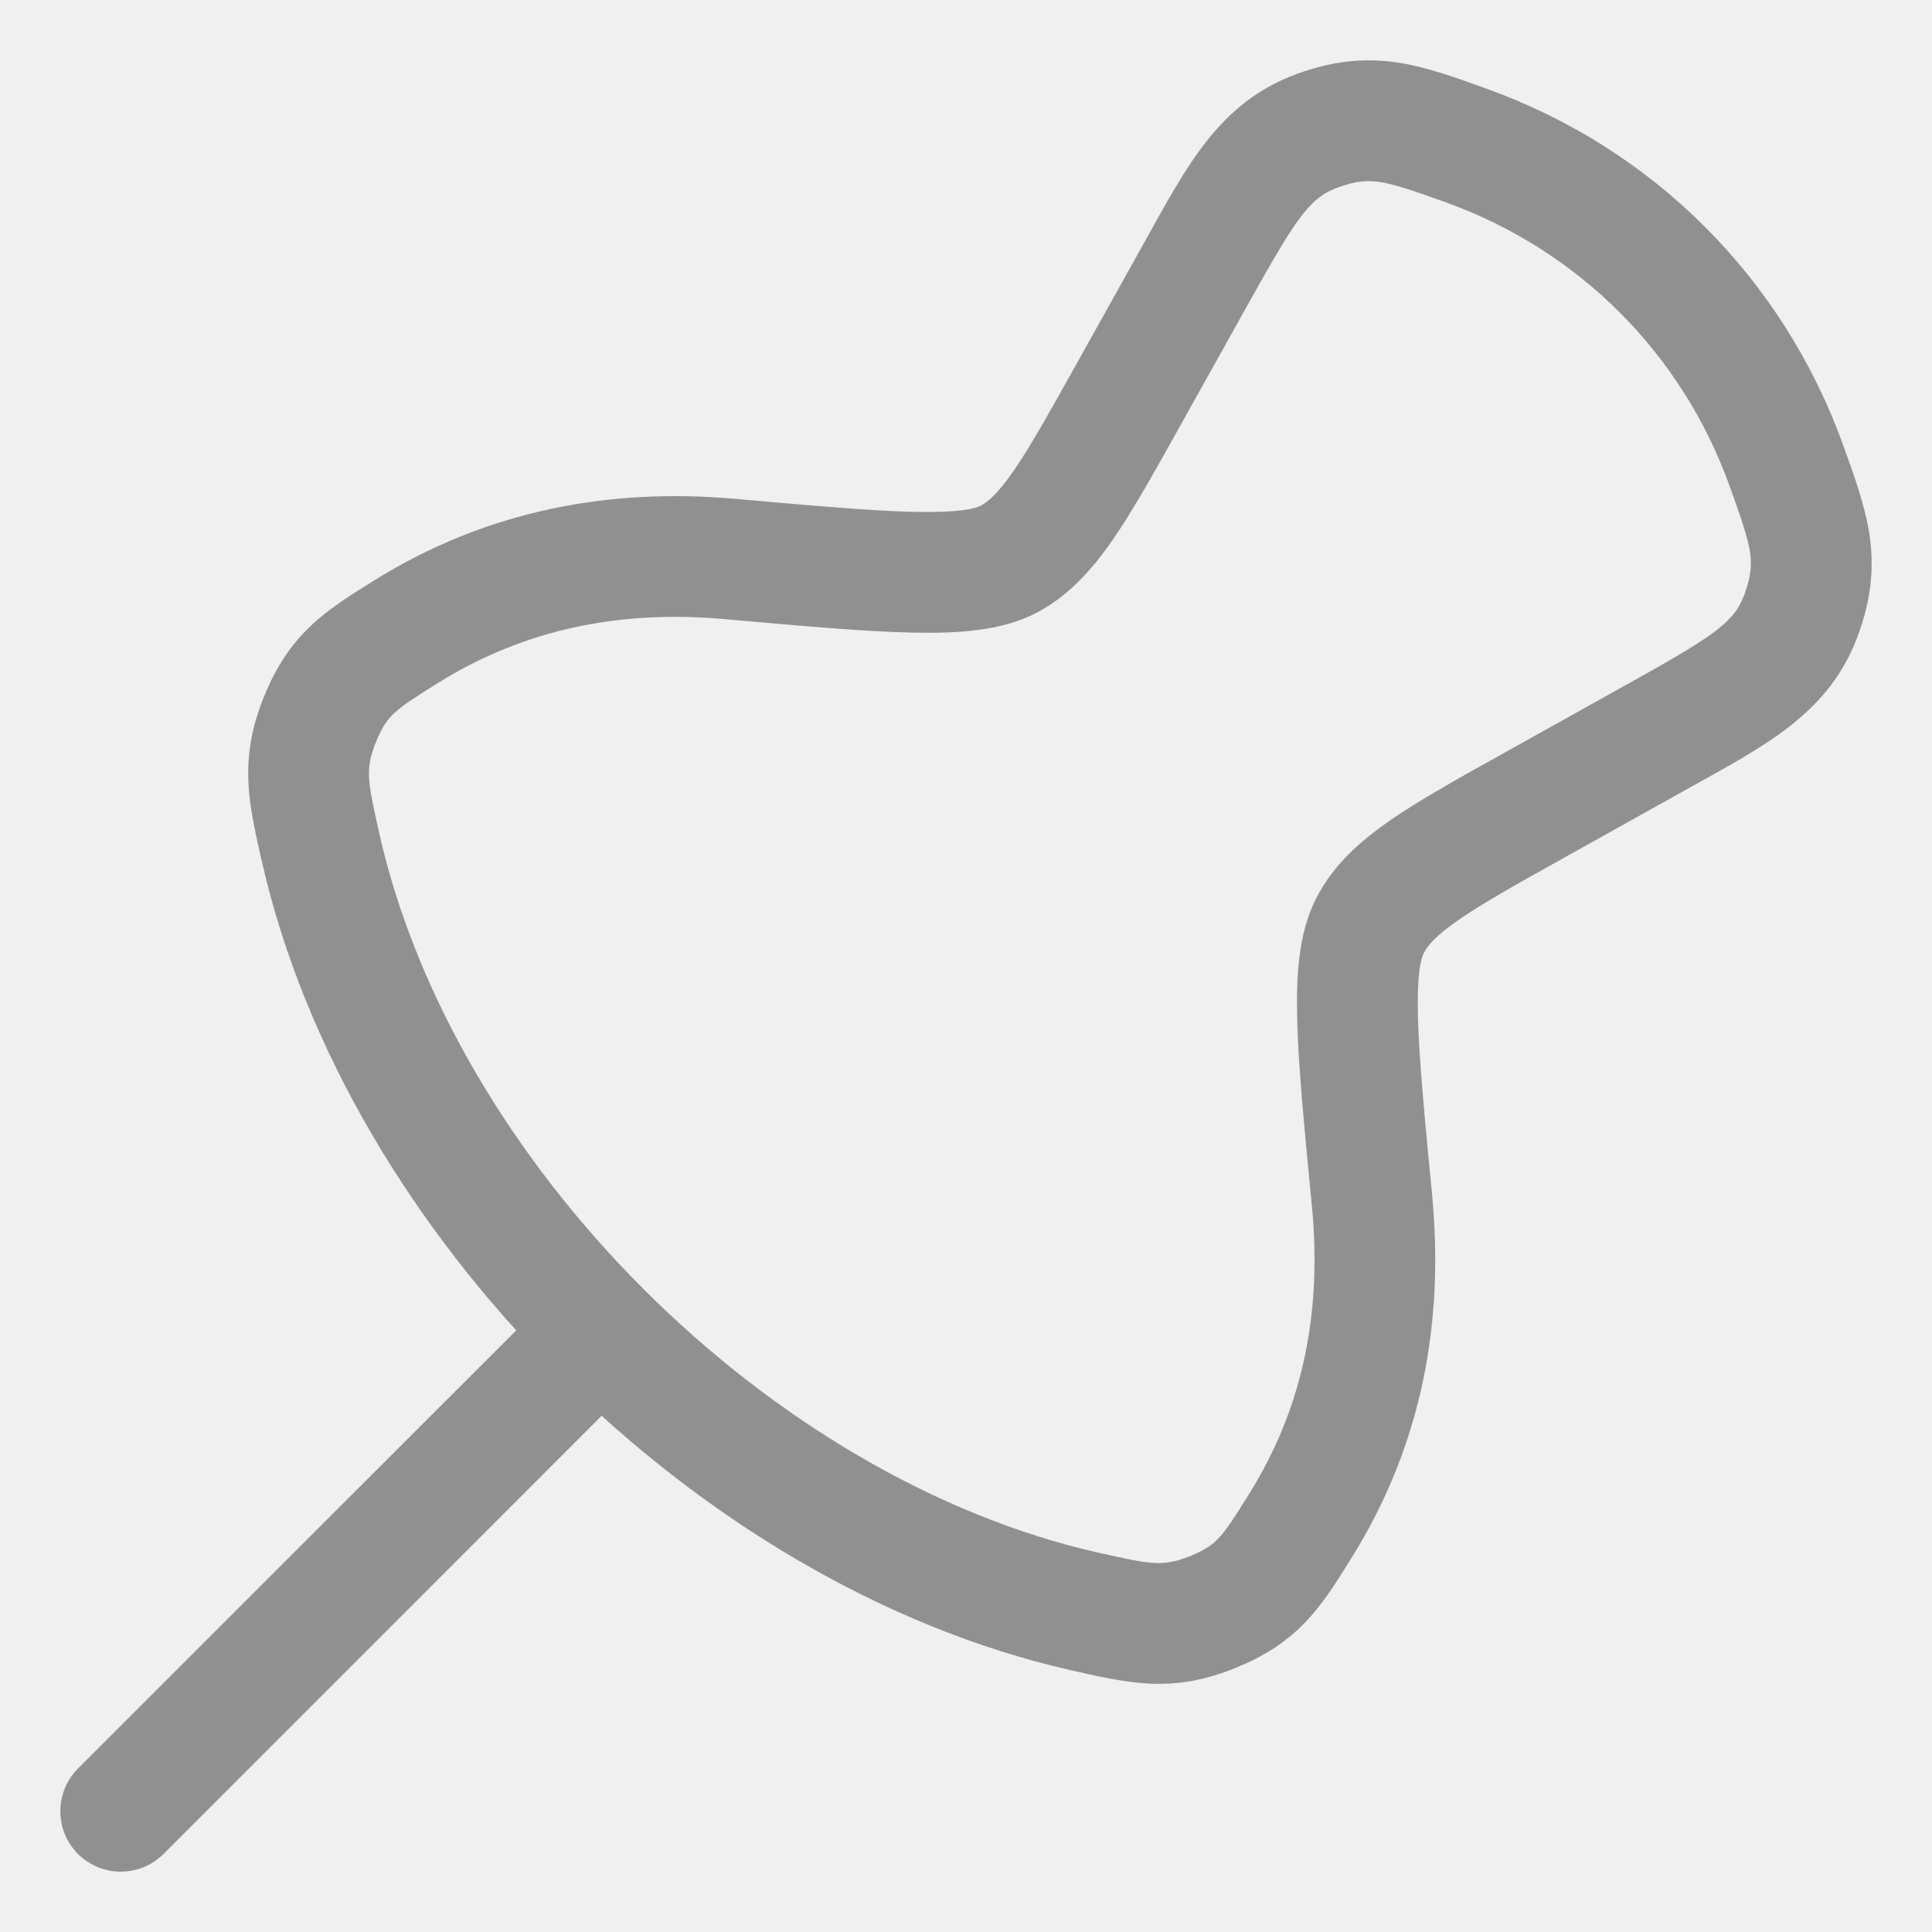
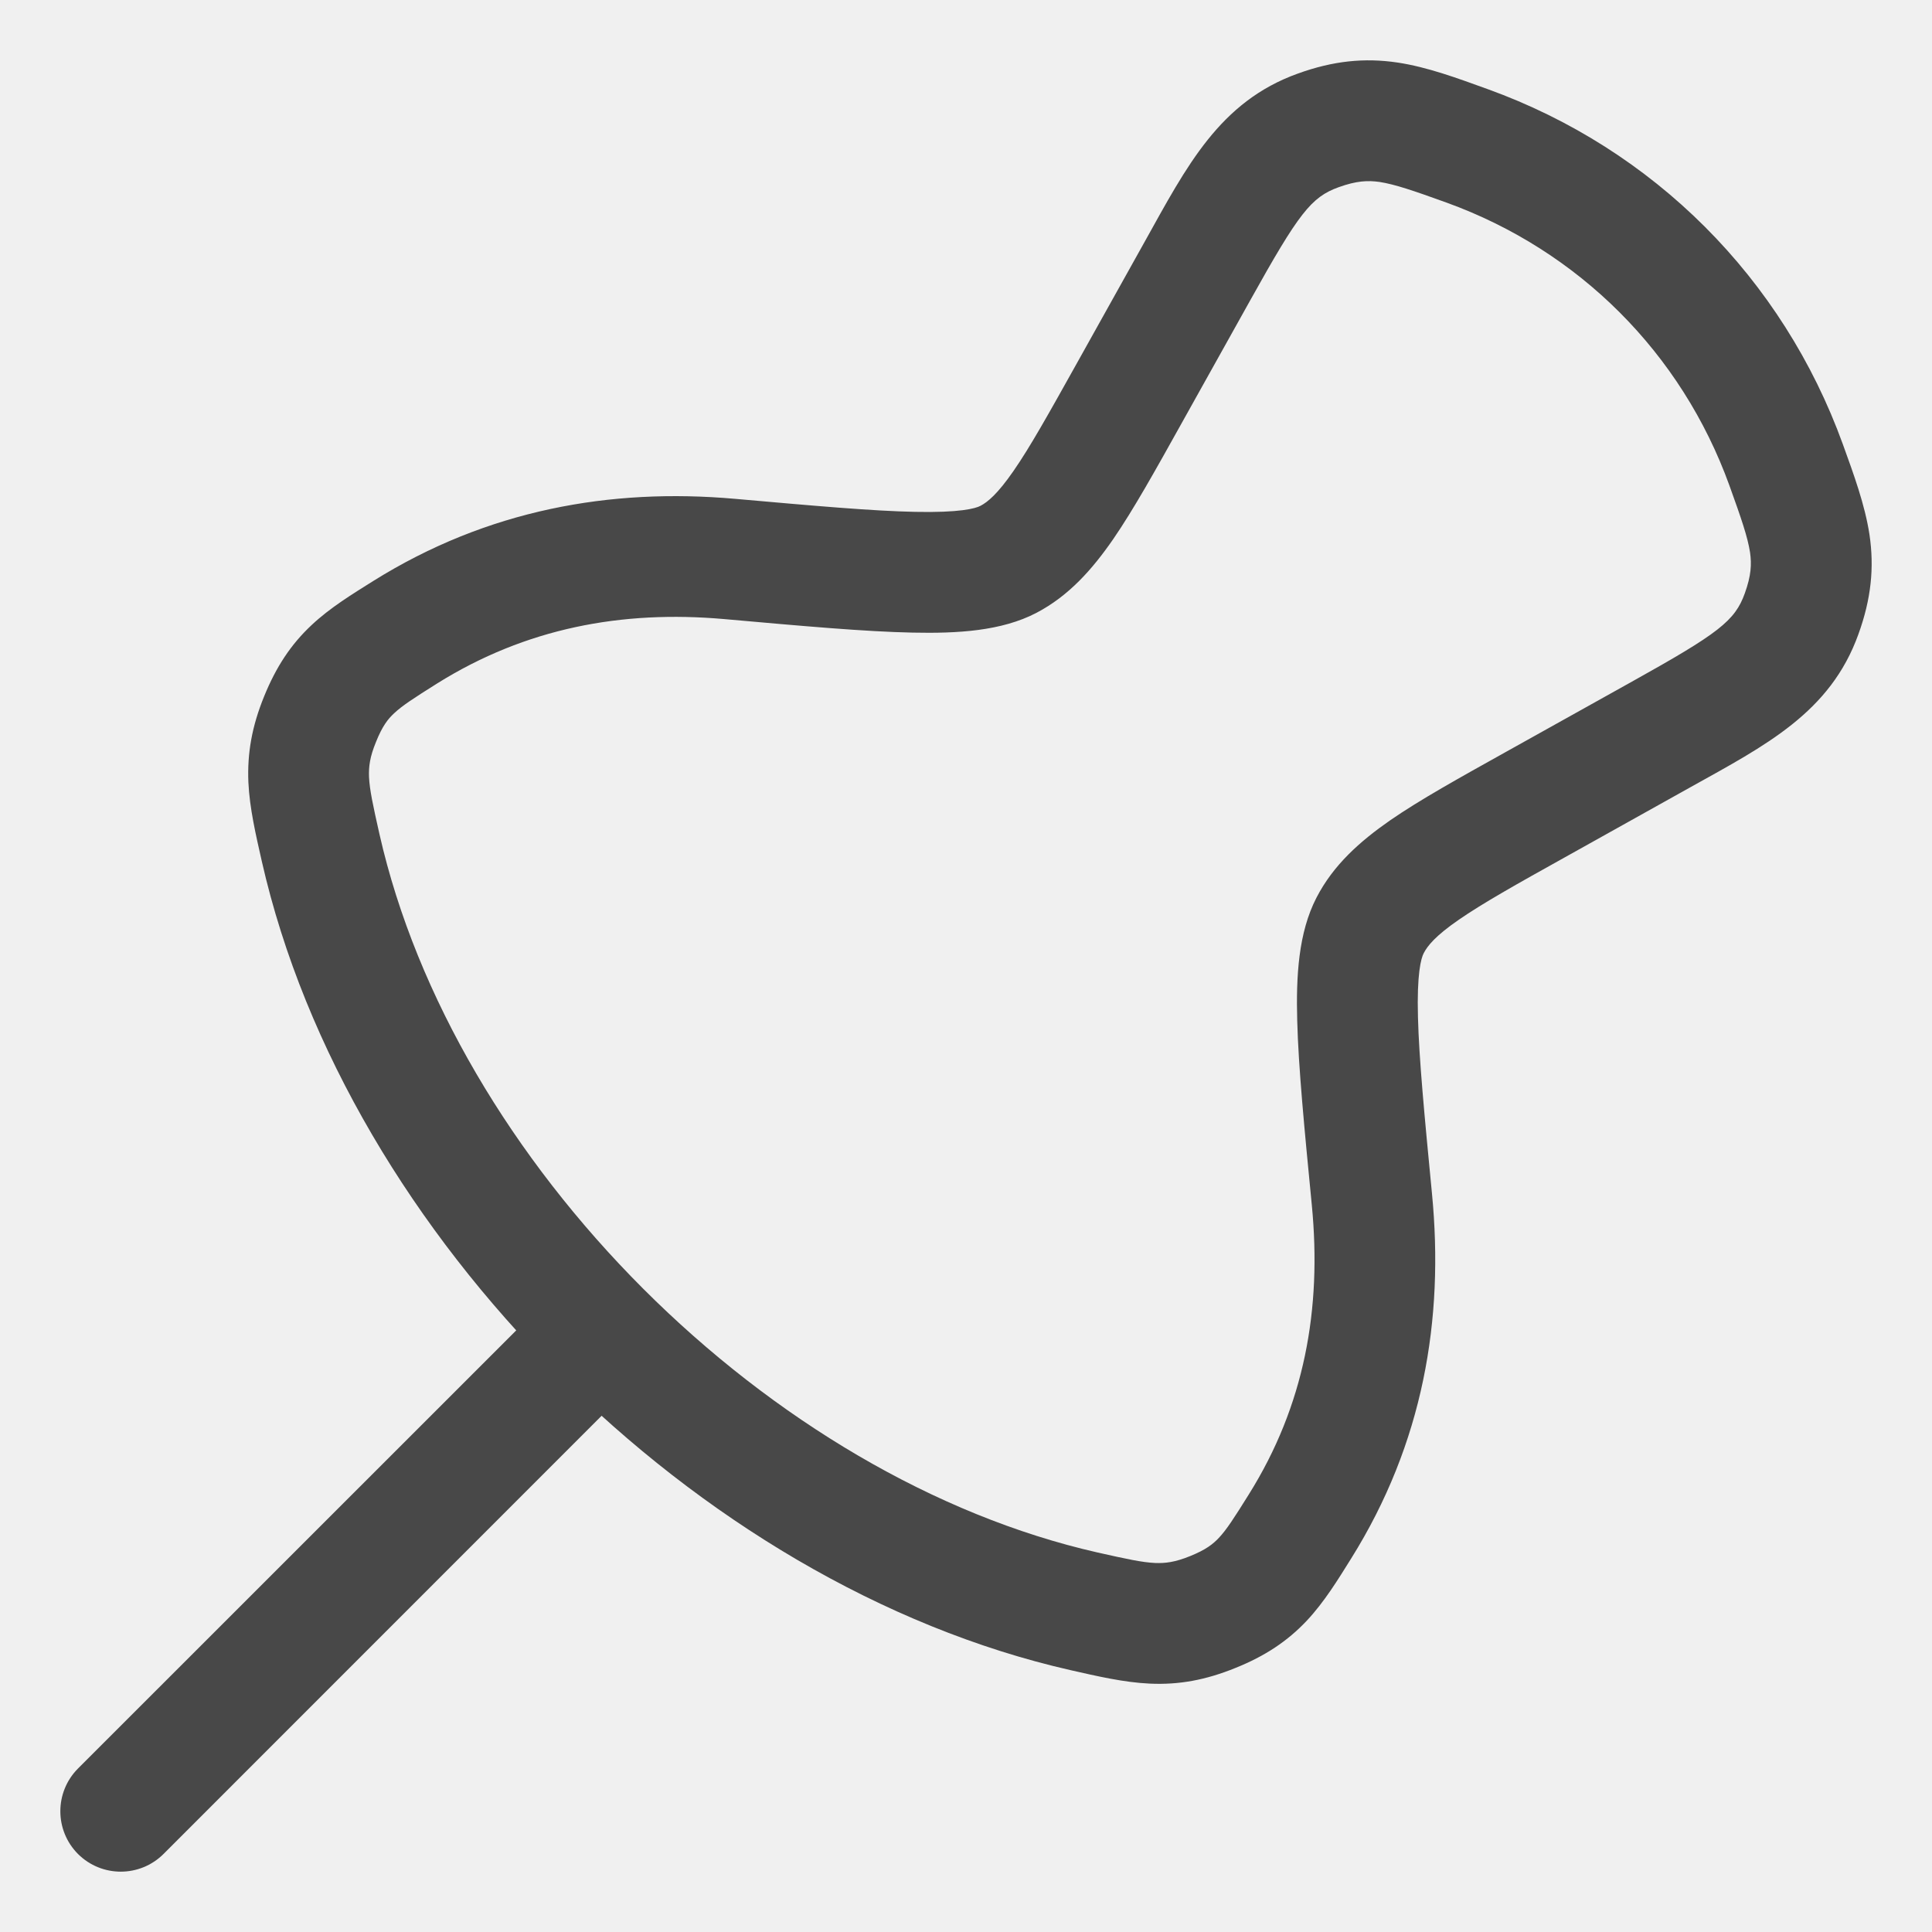
<svg xmlns="http://www.w3.org/2000/svg" width="16" height="16" viewBox="0 0 16 16" fill="none">
  <g clip-path="url(#clip0_33_1136)">
-     <path d="M0.646 14.646C0.451 14.842 0.451 15.158 0.646 15.354C0.842 15.549 1.158 15.549 1.354 15.354L1 15L0.646 14.646ZM5.242 11.465C5.438 11.269 5.438 10.953 5.242 10.758C5.047 10.562 4.731 10.562 4.535 10.758L4.889 11.111L5.242 11.465ZM2.656 7.021L3.143 6.91V6.91L2.656 7.021ZM8.979 13.344L9.089 12.857V12.857L8.979 13.344ZM9.351 3.258L8.915 3.014V3.014L9.351 3.258ZM9.918 2.241L10.355 2.485V2.485L9.918 2.241ZM12.719 6.662L12.963 7.098V7.098L12.719 6.662ZM13.759 6.082L14.002 6.518V6.518L13.759 6.082ZM6.042 4.629L5.998 5.127V5.127L6.042 4.629ZM3.357 5.235L3.622 5.659V5.659L3.357 5.235ZM10.765 12.643L11.189 12.908L10.765 12.643ZM11.362 9.933L11.859 9.885V9.885L11.362 9.933ZM12.15 1.208L12.32 0.738V0.738L12.15 1.208ZM14.792 3.85L15.262 3.68V3.68L14.792 3.85ZM14.921 5.082L14.45 4.913V4.913L14.921 5.082ZM10.918 1.079L10.749 0.609V0.609L10.918 1.079ZM11.346 7.664L10.902 7.435V7.435L11.346 7.664ZM8.351 4.633L8.582 5.076H8.582L8.351 4.633ZM2.65 5.956L3.114 6.144H3.114L2.65 5.956ZM10.044 13.35L10.232 13.813H10.232L10.044 13.35ZM1 15L1.354 15.354L5.242 11.465L4.889 11.111L4.535 10.758L0.646 14.646L1 15ZM2.656 7.021L2.168 7.132C2.523 8.696 3.432 10.192 4.62 11.38C5.808 12.568 7.304 13.477 8.868 13.832L8.979 13.344L9.089 12.857C7.742 12.551 6.407 11.753 5.327 10.673C4.247 9.593 3.449 8.258 3.143 6.91L2.656 7.021ZM9.351 3.258L9.788 3.501L10.355 2.485L9.918 2.241L9.482 1.998L8.915 3.014L9.351 3.258ZM12.719 6.662L12.963 7.098L14.002 6.518L13.759 6.082L13.515 5.645L12.475 6.225L12.719 6.662ZM6.042 4.629L6.086 4.131C5.053 4.04 4.035 4.222 3.092 4.811L3.357 5.235L3.622 5.659C4.354 5.202 5.148 5.052 5.998 5.127L6.042 4.629ZM10.765 12.643L11.189 12.908C11.787 11.952 11.96 10.926 11.859 9.885L11.362 9.933L10.864 9.981C10.947 10.84 10.804 11.639 10.341 12.378L10.765 12.643ZM12.15 1.208L11.98 1.678C13.076 2.075 13.925 2.924 14.322 4.02L14.792 3.85L15.262 3.68C14.764 2.304 13.696 1.235 12.32 0.738L12.15 1.208ZM13.759 6.082L14.002 6.518C14.623 6.172 15.158 5.901 15.391 5.251L14.921 5.082L14.45 4.913C14.368 5.142 14.233 5.245 13.515 5.645L13.759 6.082ZM14.792 3.85L14.322 4.02C14.423 4.3 14.473 4.447 14.493 4.574C14.507 4.673 14.503 4.765 14.45 4.913L14.921 5.082L15.391 5.251C15.496 4.96 15.523 4.701 15.482 4.426C15.444 4.179 15.352 3.929 15.262 3.68L14.792 3.85ZM9.918 2.241L10.355 2.485C10.755 1.767 10.858 1.632 11.087 1.55L10.918 1.079L10.749 0.609C10.099 0.842 9.828 1.377 9.482 1.998L9.918 2.241ZM12.15 1.208L12.32 0.738C12.071 0.648 11.821 0.555 11.574 0.518C11.299 0.477 11.04 0.504 10.749 0.609L10.918 1.079L11.087 1.55C11.235 1.497 11.327 1.493 11.426 1.507C11.553 1.527 11.7 1.577 11.98 1.678L12.15 1.208ZM12.719 6.662L12.475 6.225C12.084 6.443 11.758 6.624 11.512 6.794C11.262 6.968 11.042 7.163 10.902 7.435L11.346 7.664L11.791 7.893C11.822 7.833 11.888 7.75 12.081 7.617C12.278 7.481 12.553 7.326 12.963 7.098L12.719 6.662ZM11.362 9.933L11.859 9.885C11.796 9.232 11.752 8.769 11.743 8.426C11.733 8.066 11.768 7.936 11.791 7.893L11.346 7.664L10.902 7.435C10.753 7.724 10.733 8.083 10.743 8.452C10.753 8.838 10.802 9.344 10.864 9.981L11.362 9.933ZM9.351 3.258L8.915 3.014C8.686 3.424 8.532 3.7 8.395 3.898C8.261 4.092 8.179 4.158 8.12 4.189L8.351 4.633L8.582 5.076C8.852 4.935 9.046 4.715 9.219 4.465C9.388 4.219 9.569 3.894 9.788 3.501L9.351 3.258ZM6.042 4.629L5.998 5.127C6.65 5.185 7.165 5.231 7.557 5.239C7.931 5.247 8.294 5.226 8.582 5.076L8.351 4.633L8.12 4.189C8.079 4.211 7.947 4.247 7.578 4.239C7.228 4.232 6.753 4.19 6.086 4.131L6.042 4.629ZM2.656 7.021L3.143 6.91C3.088 6.666 3.061 6.541 3.056 6.434C3.053 6.35 3.062 6.27 3.114 6.144L2.65 5.956L2.187 5.768C2.086 6.016 2.047 6.238 2.057 6.478C2.067 6.694 2.119 6.915 2.168 7.132L2.656 7.021ZM3.357 5.235L3.092 4.811C2.92 4.919 2.734 5.032 2.58 5.177C2.408 5.338 2.286 5.524 2.187 5.768L2.65 5.956L3.114 6.144C3.166 6.014 3.212 5.955 3.264 5.907C3.332 5.843 3.425 5.783 3.622 5.659L3.357 5.235ZM8.979 13.344L8.868 13.832C9.085 13.881 9.306 13.933 9.522 13.943C9.762 13.954 9.984 13.914 10.232 13.813L10.044 13.35L9.856 12.887C9.73 12.938 9.651 12.947 9.567 12.944C9.459 12.939 9.334 12.912 9.089 12.857L8.979 13.344ZM10.765 12.643L10.341 12.378C10.218 12.575 10.158 12.668 10.094 12.736C10.045 12.788 9.987 12.834 9.856 12.887L10.044 13.35L10.232 13.813C10.476 13.715 10.662 13.592 10.823 13.421C10.968 13.266 11.081 13.081 11.189 12.908L10.765 12.643Z" fill="currentColor" fill-opacity="0.4" />
+     <path d="M0.646 14.646C0.451 14.842 0.451 15.158 0.646 15.354C0.842 15.549 1.158 15.549 1.354 15.354L1 15L0.646 14.646ZM5.242 11.465C5.438 11.269 5.438 10.953 5.242 10.758C5.047 10.562 4.731 10.562 4.535 10.758L4.889 11.111L5.242 11.465ZM2.656 7.021L3.143 6.91V6.91L2.656 7.021ZM8.979 13.344L9.089 12.857V12.857L8.979 13.344ZM9.351 3.258L8.915 3.014V3.014L9.351 3.258ZM9.918 2.241L10.355 2.485V2.485L9.918 2.241ZM12.719 6.662L12.963 7.098V7.098L12.719 6.662ZM13.759 6.082L14.002 6.518V6.518L13.759 6.082ZM6.042 4.629L5.998 5.127V5.127L6.042 4.629ZM3.357 5.235L3.622 5.659V5.659L3.357 5.235ZM10.765 12.643L11.189 12.908L10.765 12.643ZM11.362 9.933L11.859 9.885V9.885L11.362 9.933ZM12.15 1.208L12.32 0.738V0.738L12.15 1.208ZM14.792 3.85L15.262 3.68V3.68L14.792 3.85ZM14.921 5.082L14.45 4.913V4.913L14.921 5.082ZM10.918 1.079L10.749 0.609V0.609L10.918 1.079ZM11.346 7.664L10.902 7.435V7.435L11.346 7.664ZM8.351 4.633L8.582 5.076H8.582L8.351 4.633ZM2.65 5.956L3.114 6.144H3.114L2.65 5.956ZM10.044 13.35L10.232 13.813H10.232L10.044 13.35ZM1 15L1.354 15.354L5.242 11.465L4.889 11.111L4.535 10.758L0.646 14.646L1 15ZM2.656 7.021L2.168 7.132C2.523 8.696 3.432 10.192 4.62 11.38C5.808 12.568 7.304 13.477 8.868 13.832L8.979 13.344L9.089 12.857C7.742 12.551 6.407 11.753 5.327 10.673C4.247 9.593 3.449 8.258 3.143 6.91L2.656 7.021ZM9.351 3.258L9.788 3.501L10.355 2.485L9.918 2.241L9.482 1.998L8.915 3.014L9.351 3.258ZM12.719 6.662L12.963 7.098L14.002 6.518L13.759 6.082L13.515 5.645L12.475 6.225L12.719 6.662ZM6.042 4.629L6.086 4.131C5.053 4.04 4.035 4.222 3.092 4.811L3.357 5.235L3.622 5.659C4.354 5.202 5.148 5.052 5.998 5.127L6.042 4.629ZM10.765 12.643L11.189 12.908C11.787 11.952 11.96 10.926 11.859 9.885L11.362 9.933L10.864 9.981C10.947 10.84 10.804 11.639 10.341 12.378L10.765 12.643ZM12.15 1.208L11.98 1.678C13.076 2.075 13.925 2.924 14.322 4.02L14.792 3.85L15.262 3.68C14.764 2.304 13.696 1.235 12.32 0.738L12.15 1.208ZM13.759 6.082L14.002 6.518C14.623 6.172 15.158 5.901 15.391 5.251L14.921 5.082L14.45 4.913C14.368 5.142 14.233 5.245 13.515 5.645L13.759 6.082ZM14.792 3.85L14.322 4.02C14.423 4.3 14.473 4.447 14.493 4.574C14.507 4.673 14.503 4.765 14.45 4.913L14.921 5.082L15.391 5.251C15.496 4.96 15.523 4.701 15.482 4.426C15.444 4.179 15.352 3.929 15.262 3.68L14.792 3.85ZM9.918 2.241L10.355 2.485C10.755 1.767 10.858 1.632 11.087 1.55L10.918 1.079L10.749 0.609C10.099 0.842 9.828 1.377 9.482 1.998L9.918 2.241ZM12.15 1.208L12.32 0.738C12.071 0.648 11.821 0.555 11.574 0.518C11.299 0.477 11.04 0.504 10.749 0.609L10.918 1.079L11.087 1.55C11.235 1.497 11.327 1.493 11.426 1.507C11.553 1.527 11.7 1.577 11.98 1.678L12.15 1.208ZM12.719 6.662L12.475 6.225C12.084 6.443 11.758 6.624 11.512 6.794C11.262 6.968 11.042 7.163 10.902 7.435L11.346 7.664L11.791 7.893C11.822 7.833 11.888 7.75 12.081 7.617C12.278 7.481 12.553 7.326 12.963 7.098L12.719 6.662ZM11.362 9.933L11.859 9.885C11.796 9.232 11.752 8.769 11.743 8.426C11.733 8.066 11.768 7.936 11.791 7.893L11.346 7.664L10.902 7.435C10.753 7.724 10.733 8.083 10.743 8.452C10.753 8.838 10.802 9.344 10.864 9.981L11.362 9.933ZM9.351 3.258L8.915 3.014C8.686 3.424 8.532 3.7 8.395 3.898C8.261 4.092 8.179 4.158 8.12 4.189L8.351 4.633L8.582 5.076C8.852 4.935 9.046 4.715 9.219 4.465C9.388 4.219 9.569 3.894 9.788 3.501L9.351 3.258ZM6.042 4.629L5.998 5.127C6.65 5.185 7.165 5.231 7.557 5.239C7.931 5.247 8.294 5.226 8.582 5.076L8.351 4.633L8.12 4.189C8.079 4.211 7.947 4.247 7.578 4.239C7.228 4.232 6.753 4.19 6.086 4.131L6.042 4.629ZM2.656 7.021L3.143 6.91C3.088 6.666 3.061 6.541 3.056 6.434C3.053 6.35 3.062 6.27 3.114 6.144L2.65 5.956L2.187 5.768C2.086 6.016 2.047 6.238 2.057 6.478C2.067 6.694 2.119 6.915 2.168 7.132L2.656 7.021ZM3.357 5.235L3.092 4.811C2.92 4.919 2.734 5.032 2.58 5.177C2.408 5.338 2.286 5.524 2.187 5.768L2.65 5.956L3.114 6.144C3.166 6.014 3.212 5.955 3.264 5.907C3.332 5.843 3.425 5.783 3.622 5.659L3.357 5.235ZM8.979 13.344L8.868 13.832C9.085 13.881 9.306 13.933 9.522 13.943C9.762 13.954 9.984 13.914 10.232 13.813L10.044 13.35L9.856 12.887C9.73 12.938 9.651 12.947 9.567 12.944C9.459 12.939 9.334 12.912 9.089 12.857L8.979 13.344ZM10.765 12.643L10.341 12.378C10.218 12.575 10.158 12.668 10.094 12.736C10.045 12.788 9.987 12.834 9.856 12.887L10.044 13.35L10.232 13.813C10.476 13.715 10.662 13.592 10.823 13.421C10.968 13.266 11.081 13.081 11.189 12.908L10.765 12.643Z" fill="currentColor" fill-opacity="0.7" />
  </g>
  <defs>
    <clipPath id="clip0_33_1136">
      <rect width="16" height="16" fill="white" />
    </clipPath>
  </defs>
</svg>
